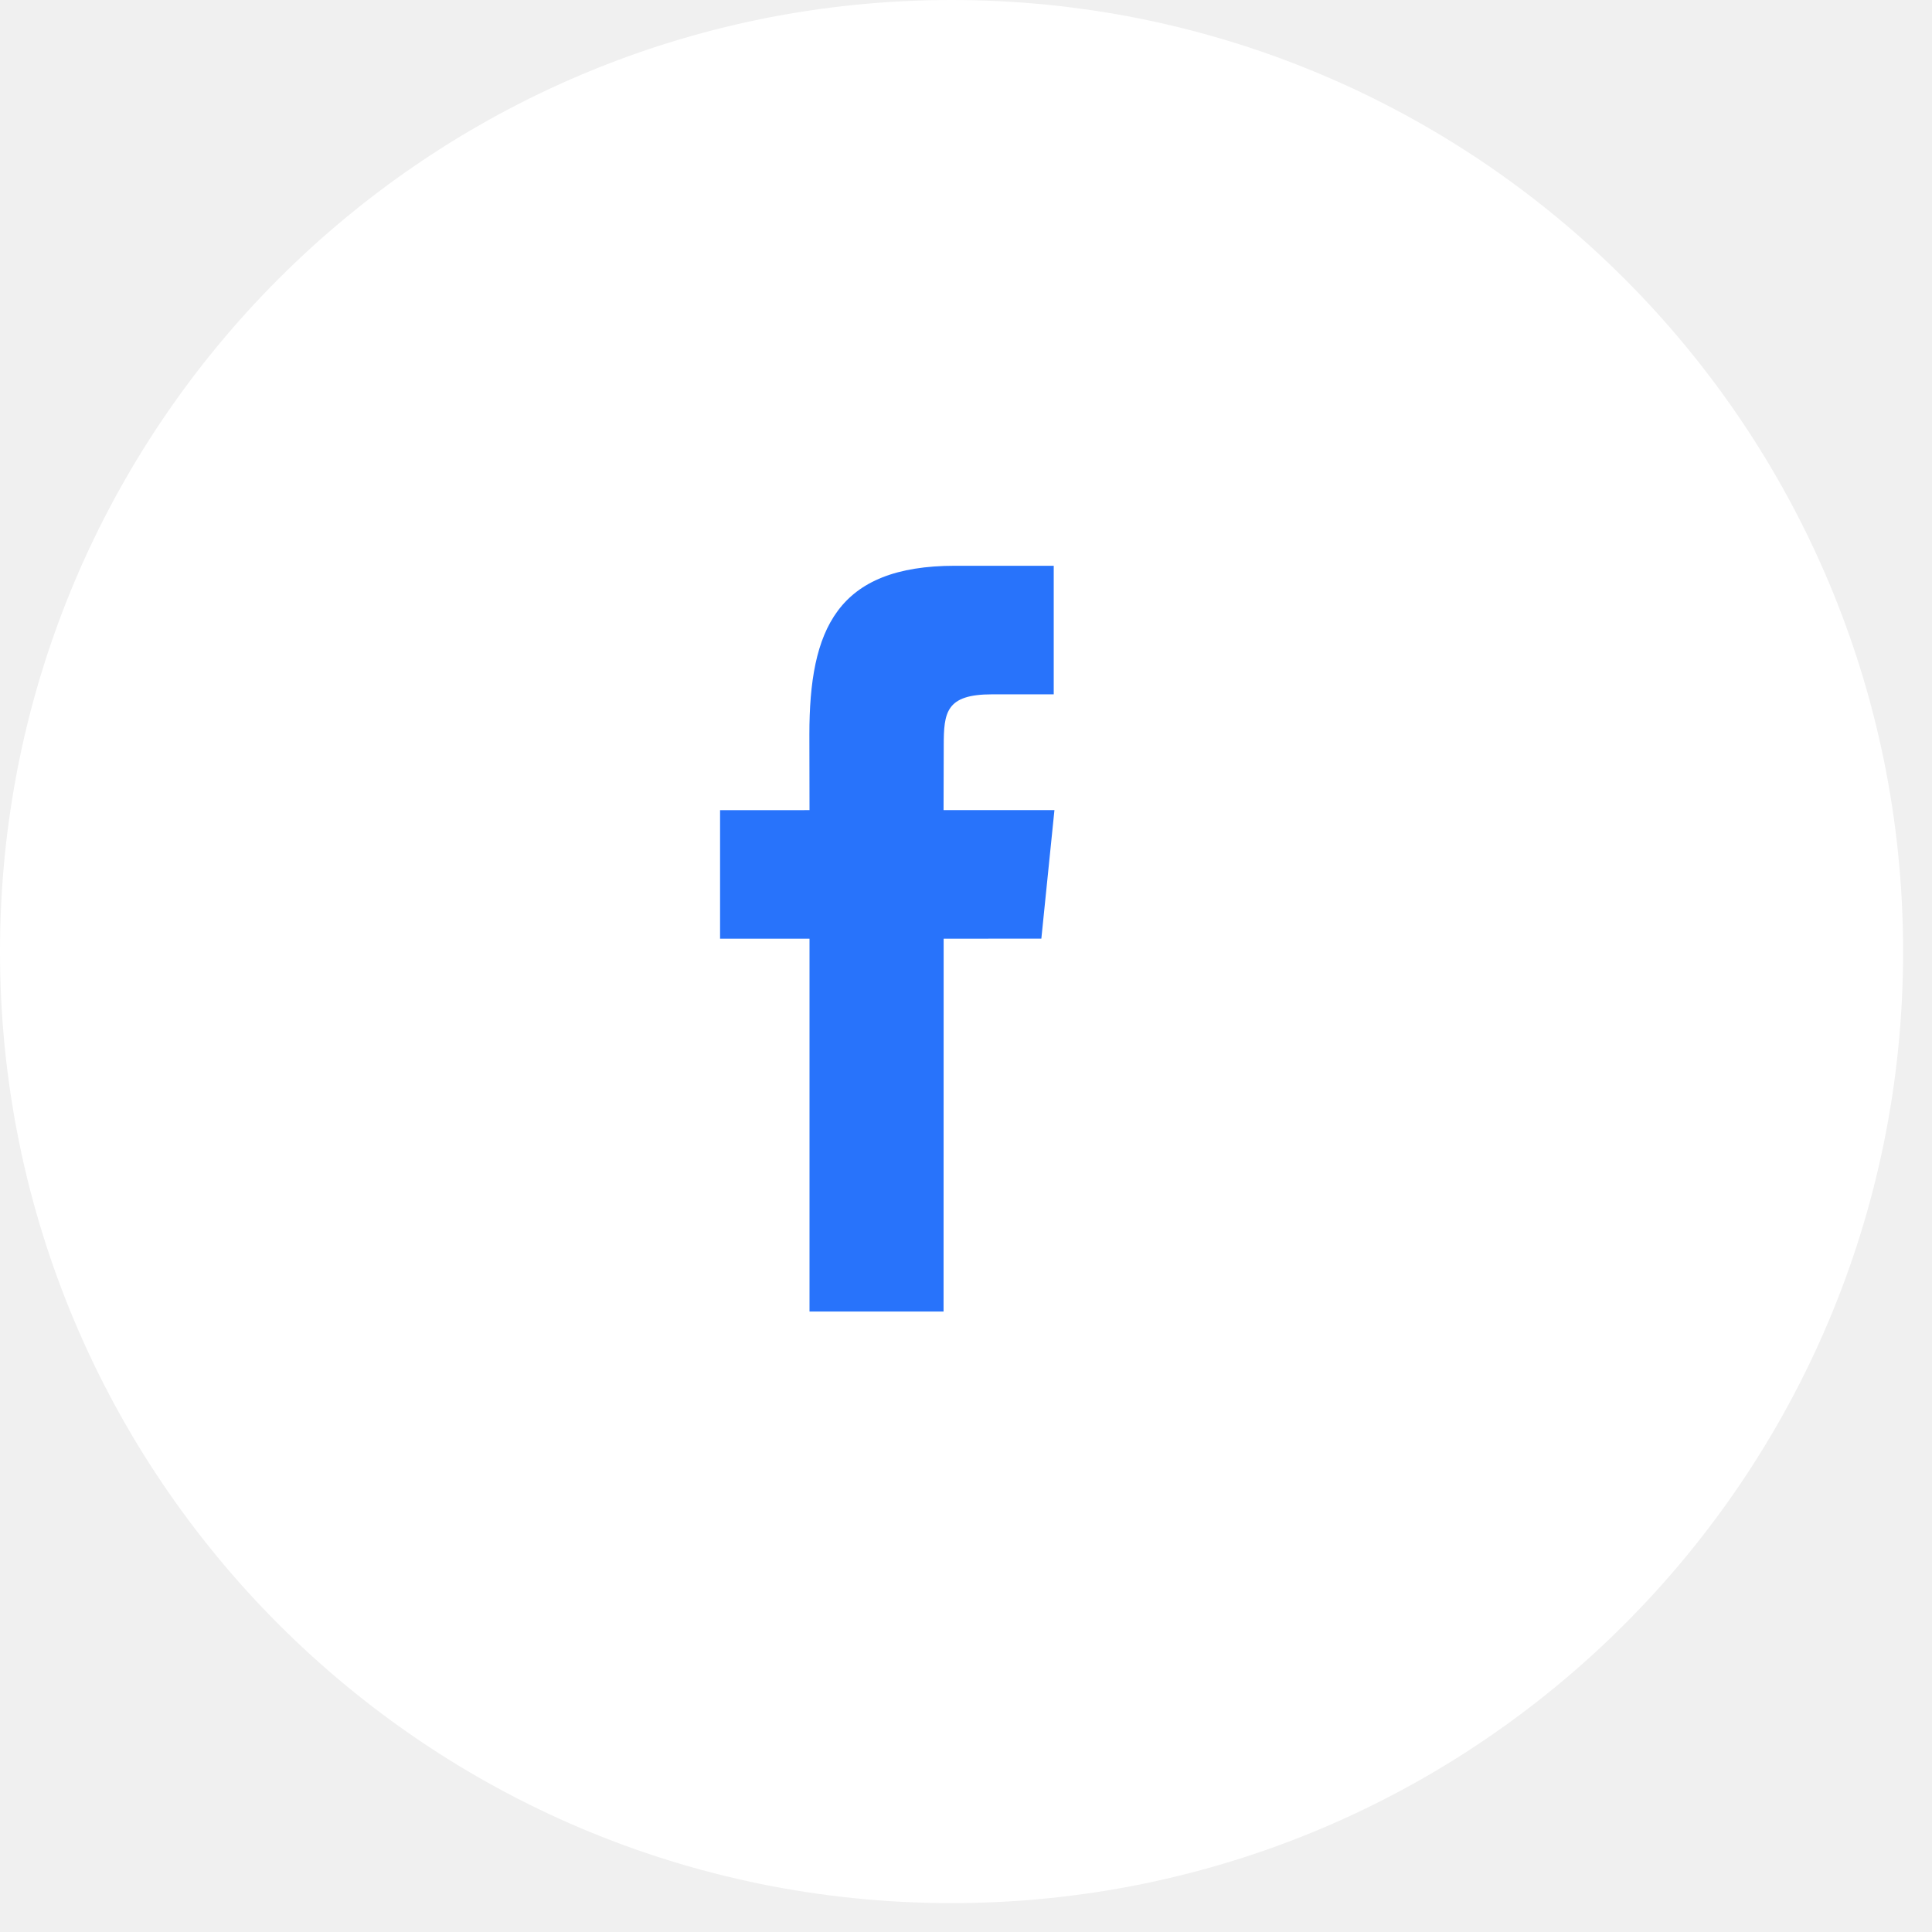
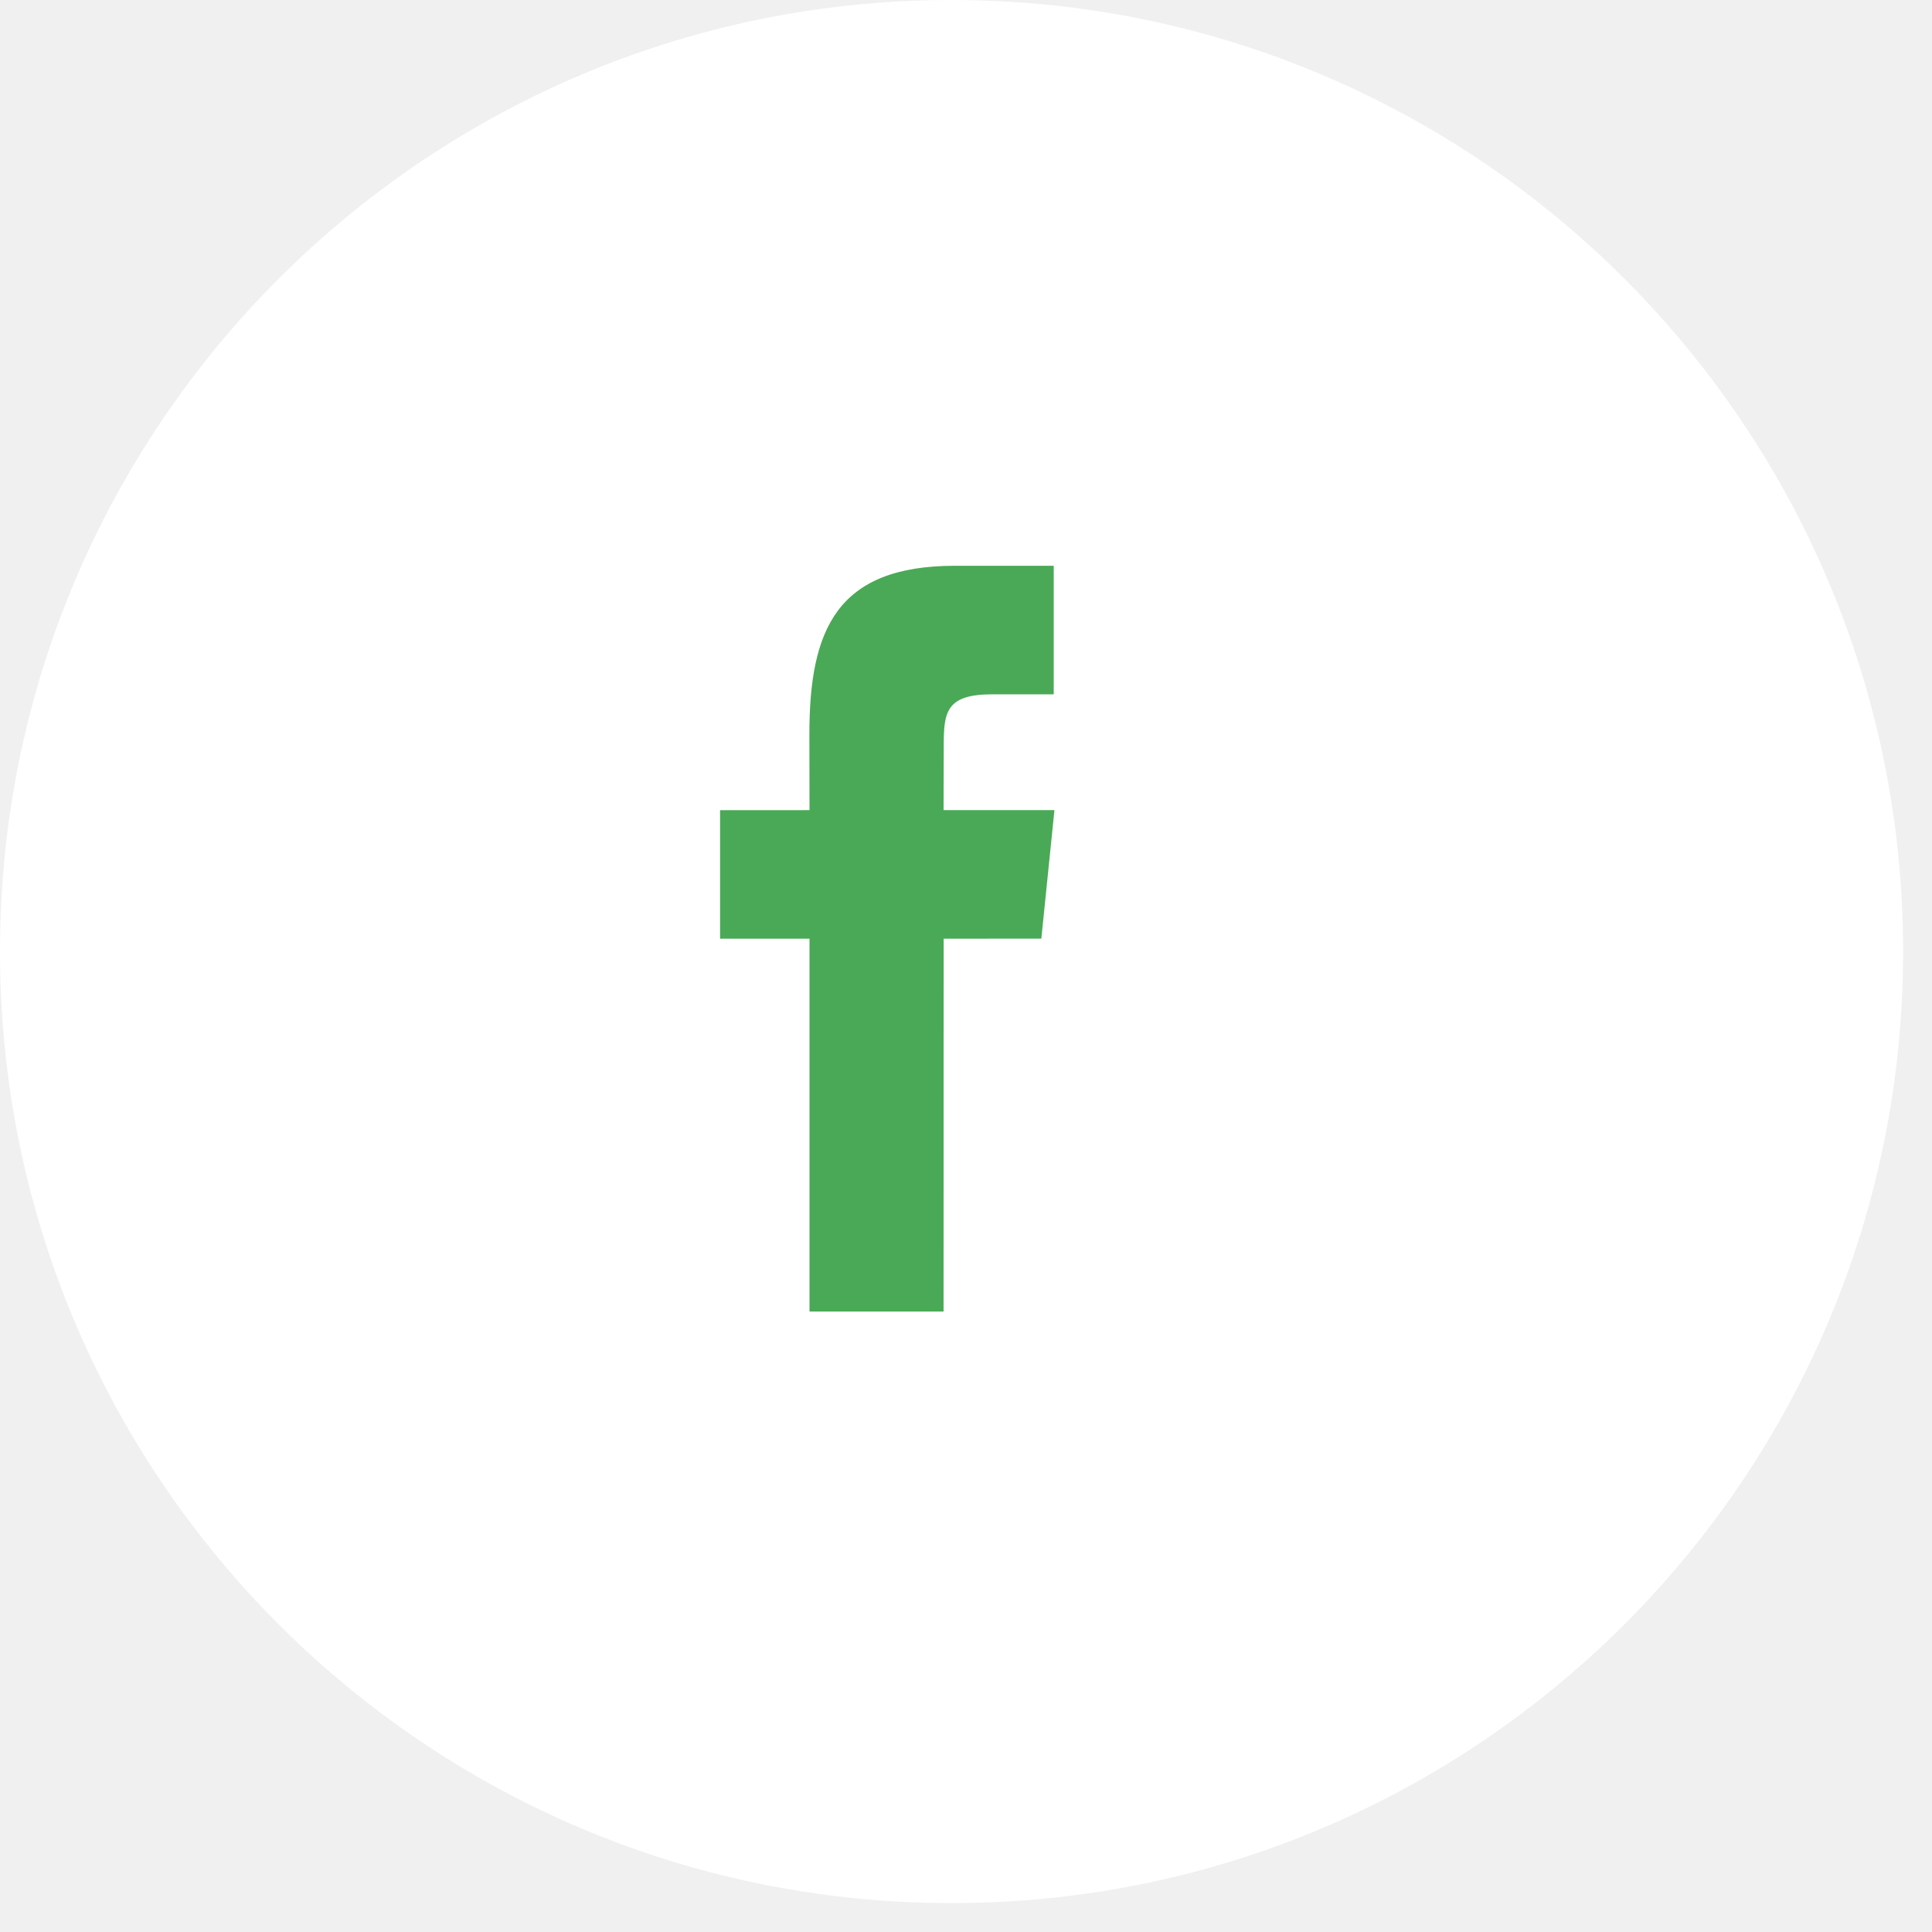
<svg xmlns="http://www.w3.org/2000/svg" width="44" height="44" viewBox="0 0 44 44" fill="none">
  <path d="M21.671 43.342C33.639 43.342 43.342 33.639 43.342 21.671C43.342 9.702 33.639 0 21.671 0C9.702 0 0 9.702 0 21.671C0 33.639 9.702 43.342 21.671 43.342Z" fill="white" />
-   <path d="M21.489 29.87H18.436V21.378H16.399V18.451L18.436 18.45L18.433 16.726C18.433 14.338 19.054 12.885 21.752 12.885H23.998V15.813H22.594C21.543 15.813 21.493 16.222 21.493 16.985L21.489 18.45H24.014L23.716 21.377L21.491 21.378L21.489 29.87Z" fill="#2873FB" />
+   <path d="M21.489 29.87H18.436V21.378H16.399V18.451L18.436 18.45L18.433 16.726C18.433 14.338 19.054 12.885 21.752 12.885H23.998V15.813H22.594C21.543 15.813 21.493 16.222 21.493 16.985L21.489 18.45H24.014L23.716 21.377L21.491 21.378L21.489 29.87Z" fill="#4AA956" />
</svg>
